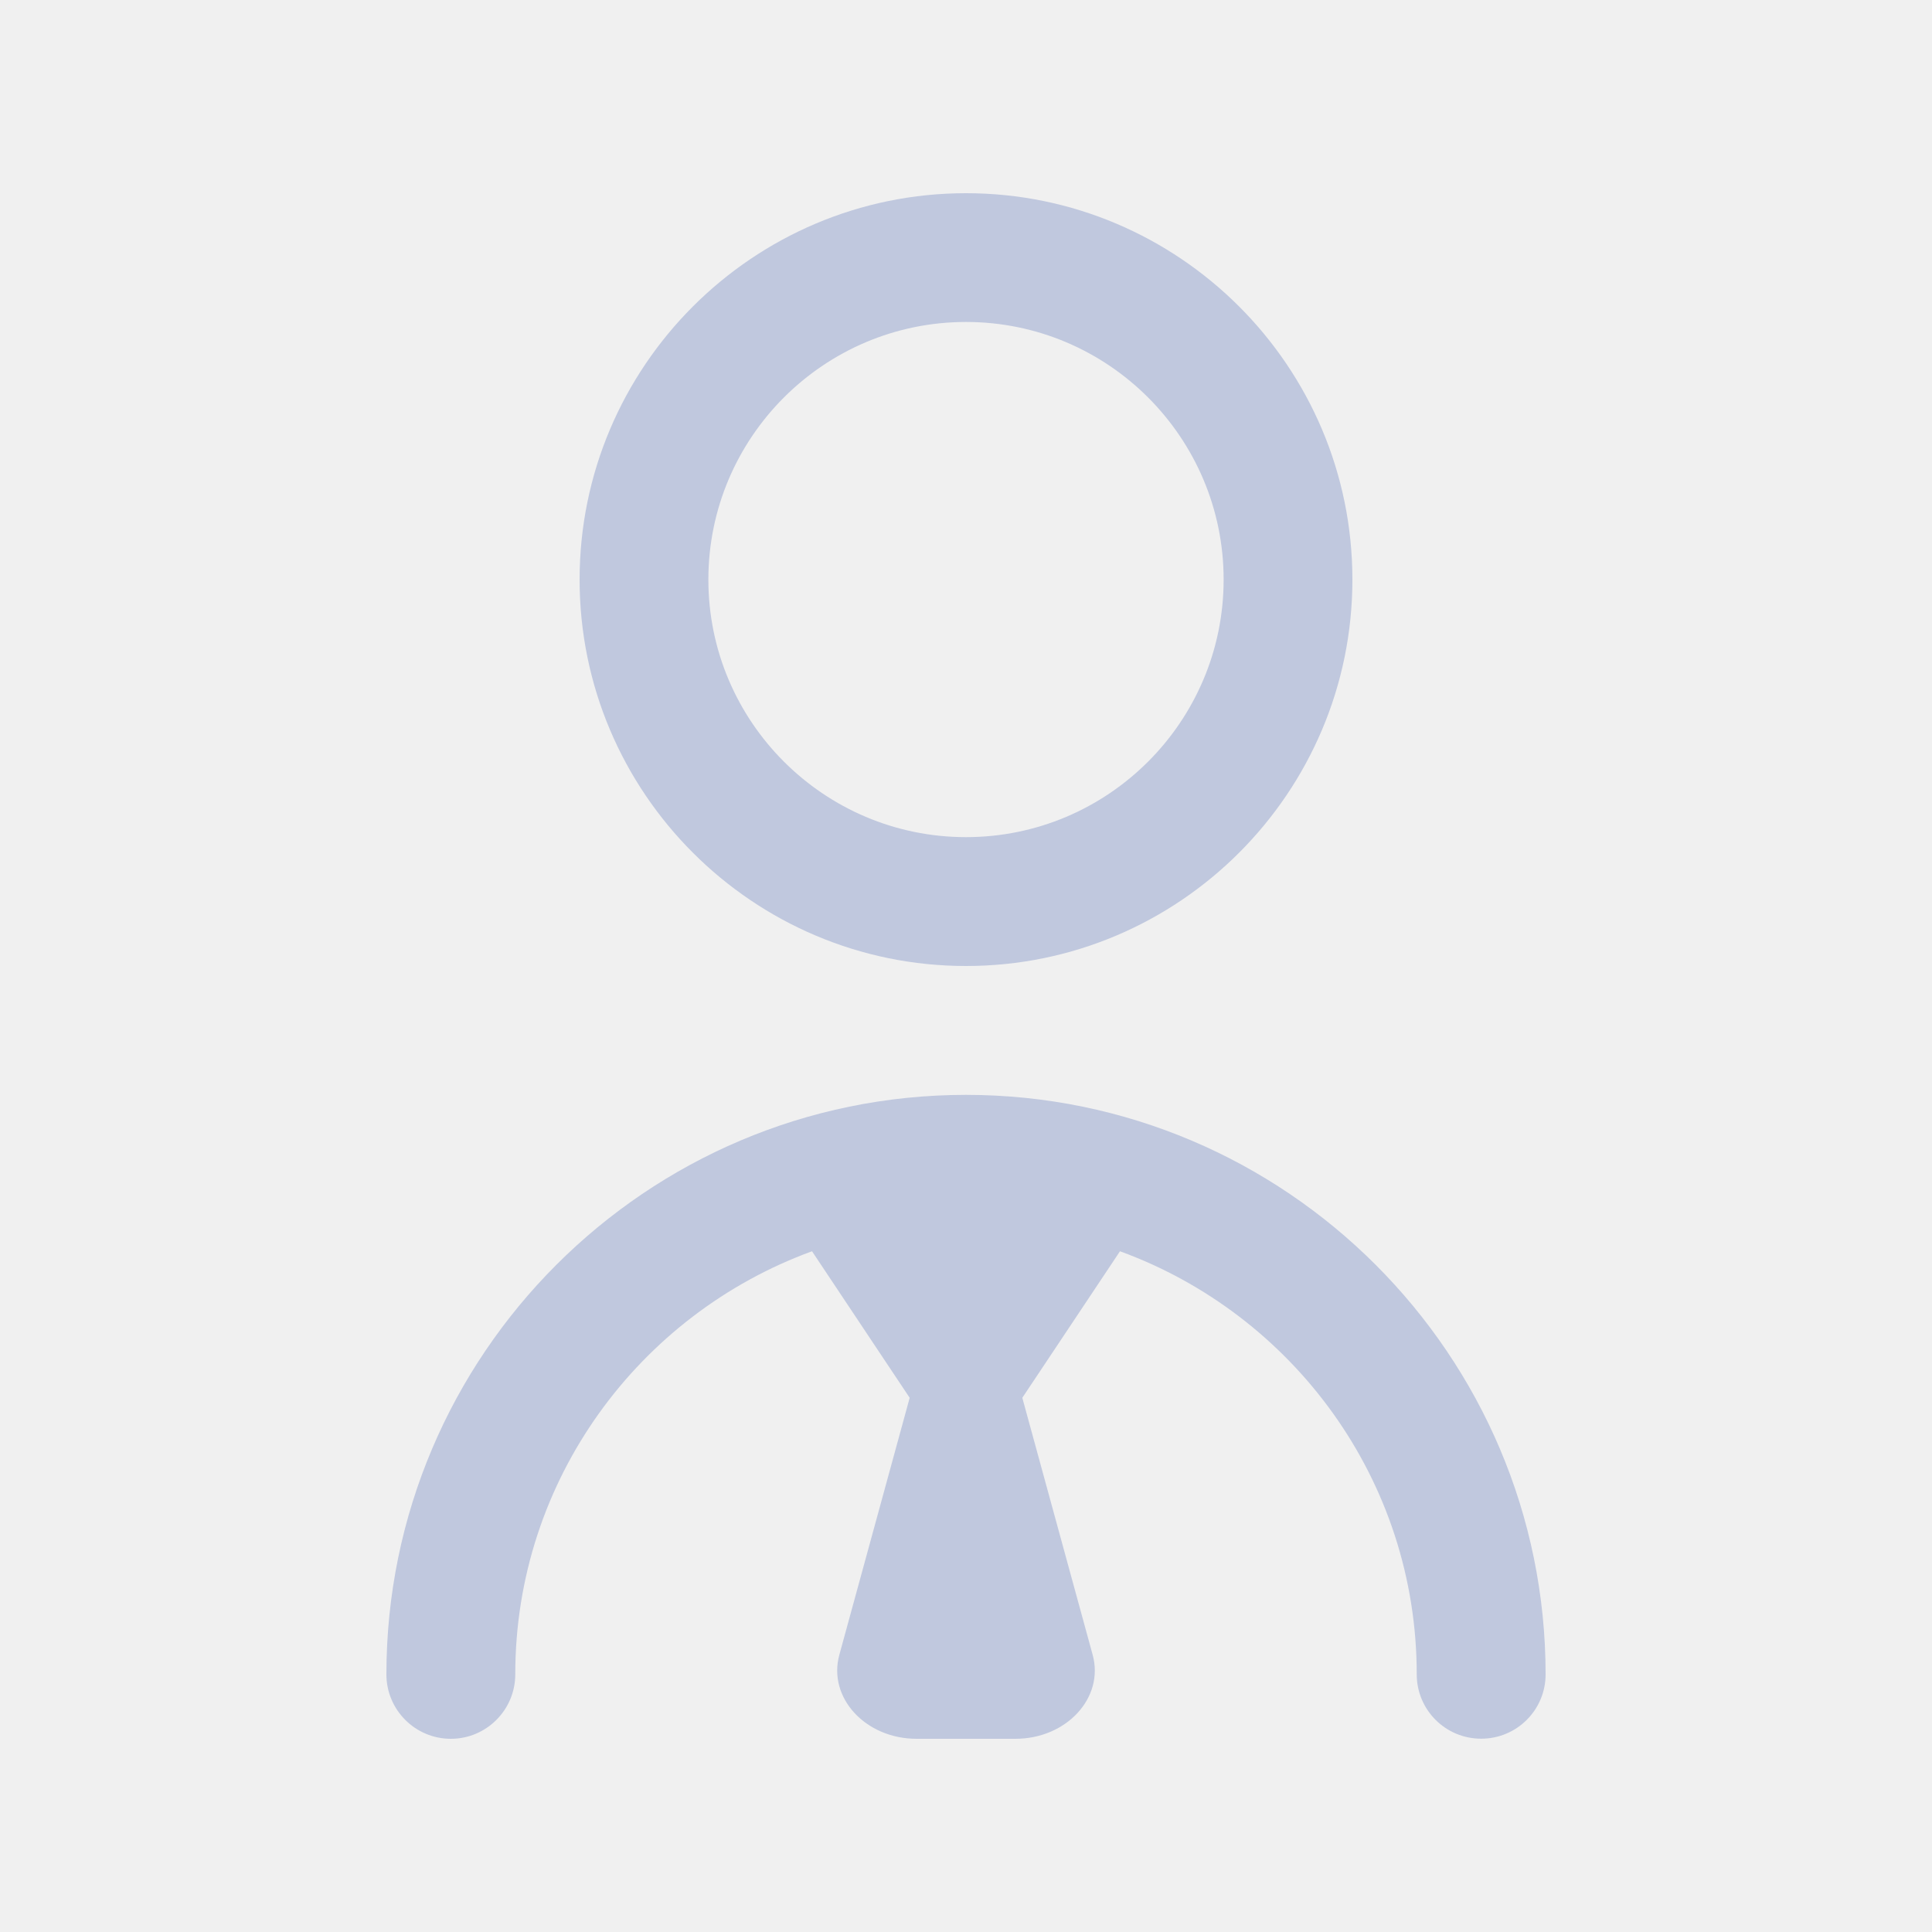
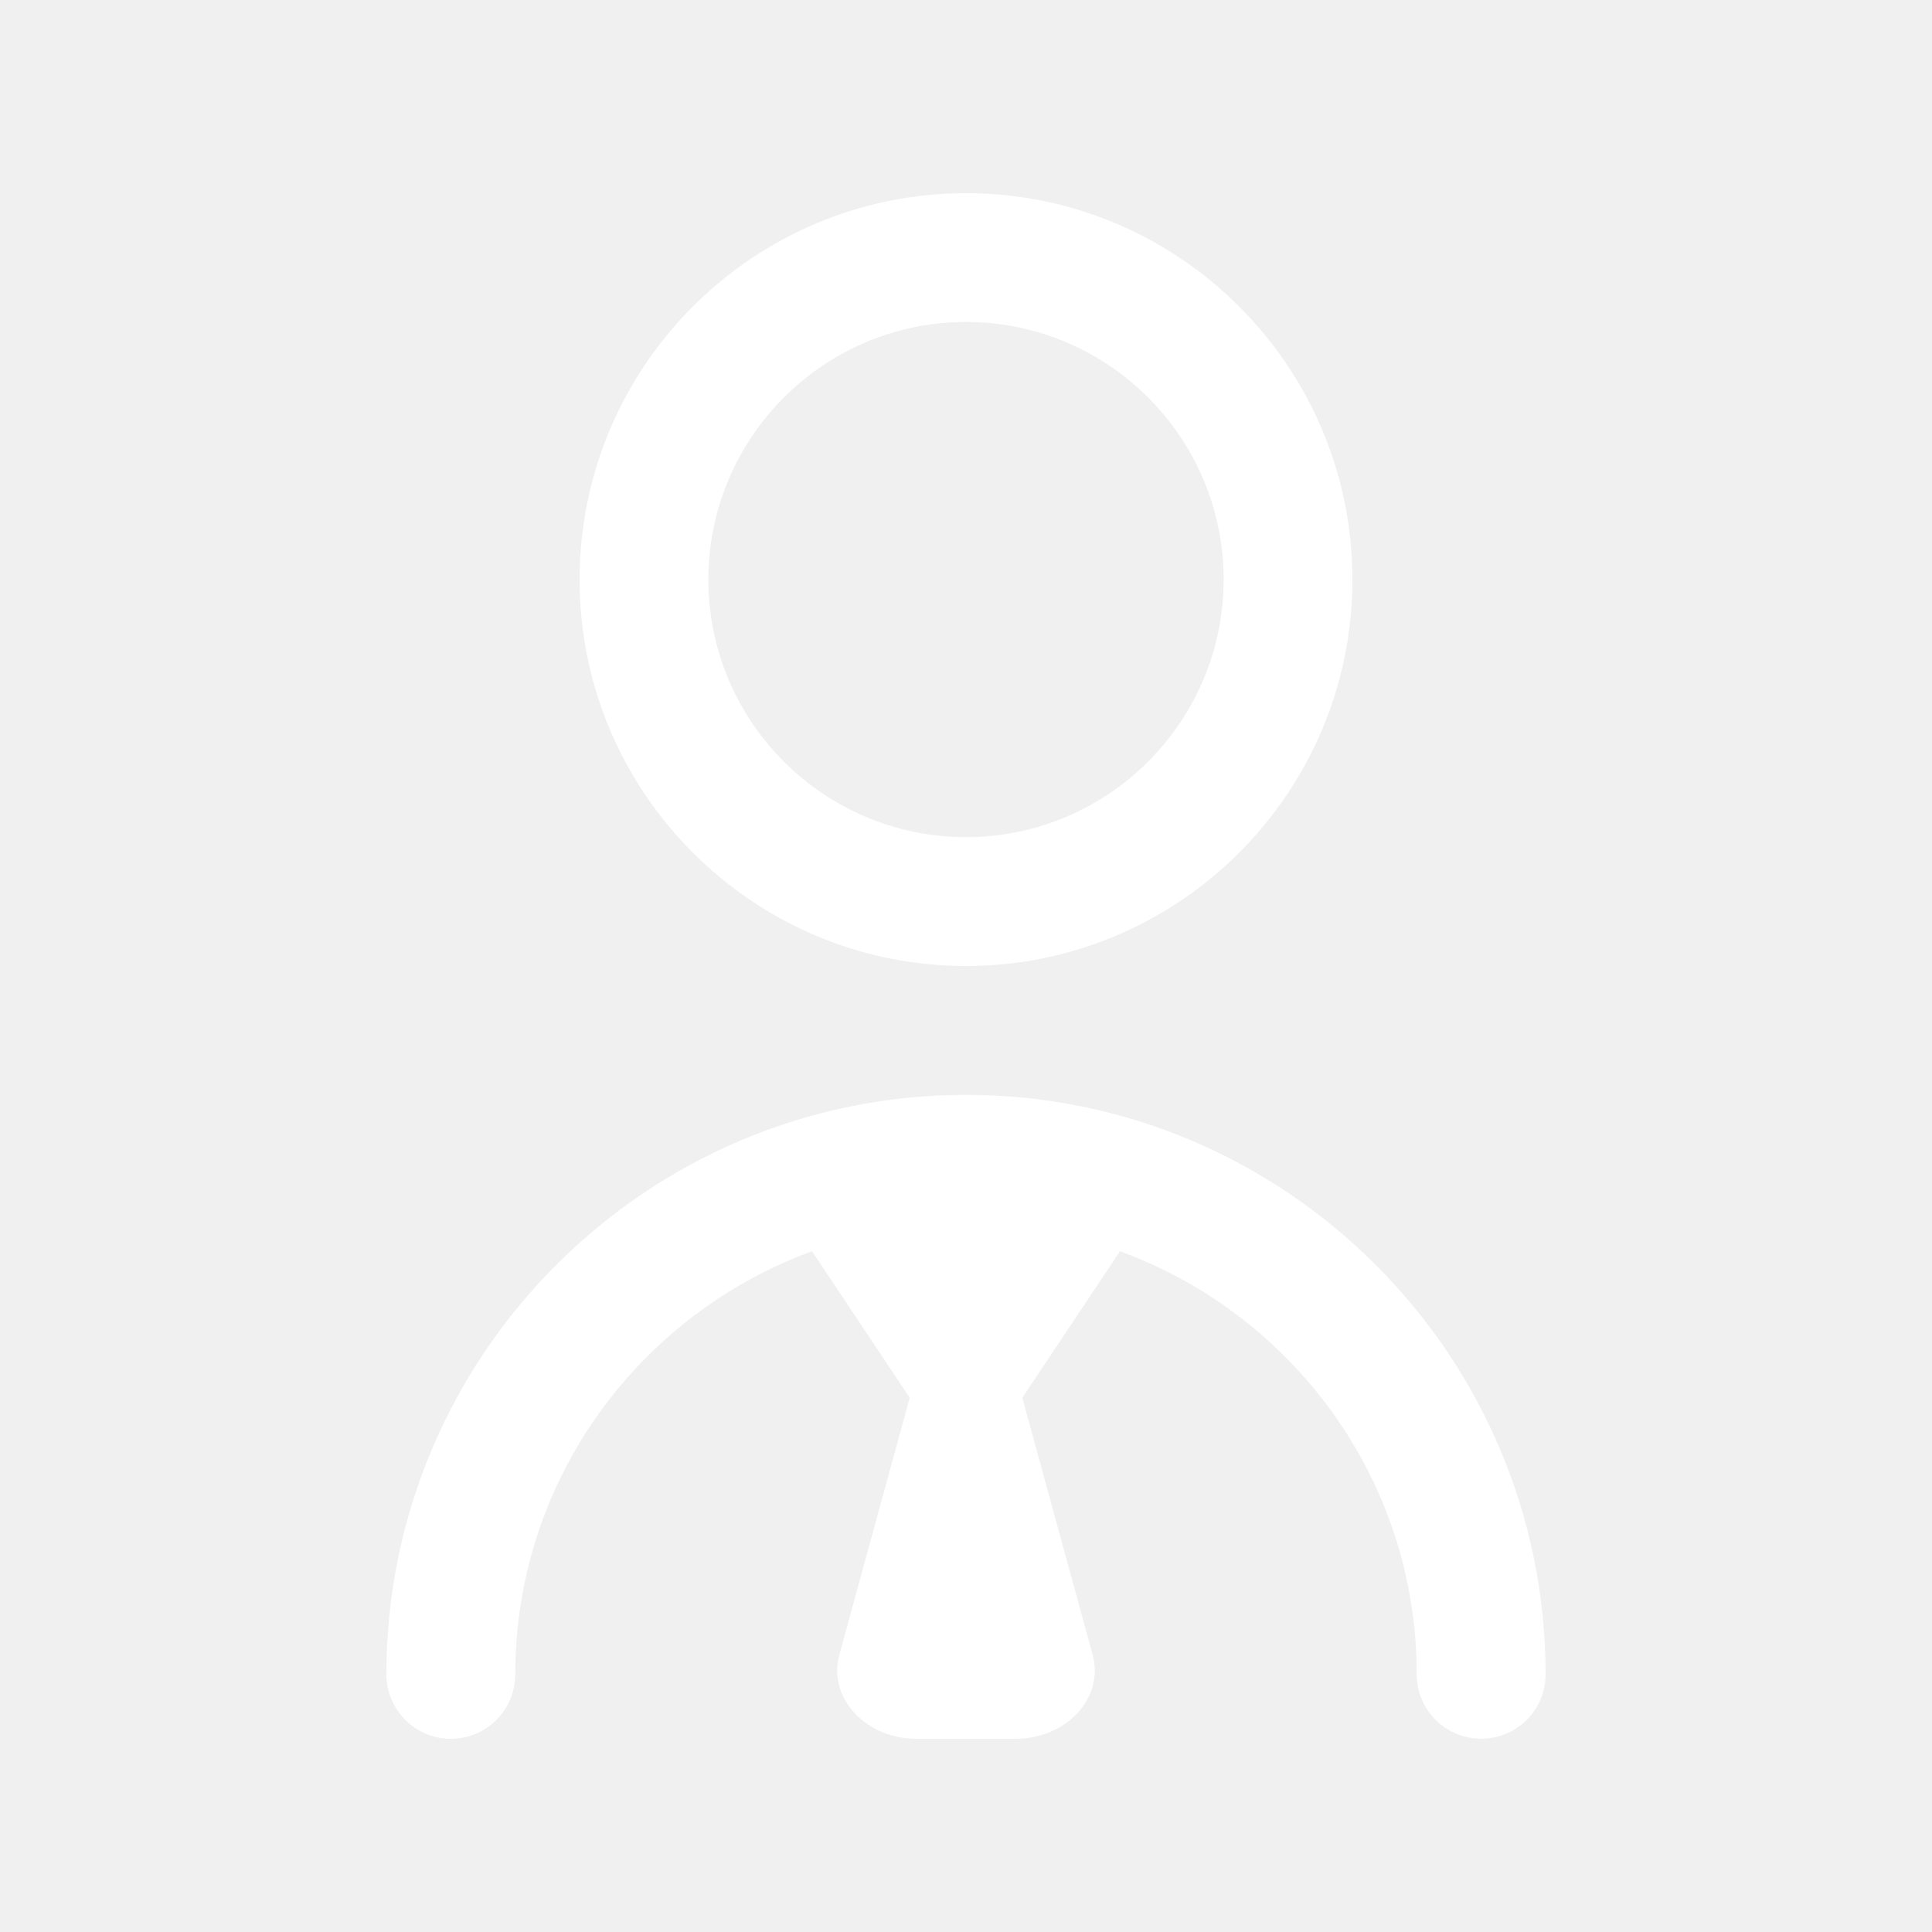
<svg xmlns="http://www.w3.org/2000/svg" width="20" height="20" viewBox="0 0 20 20" fill="none">
-   <path d="M10 10C12.206 10 14 8.206 14 6C14 3.794 12.206 2 10 2C7.794 2 6 3.794 6 6C6 8.206 7.794 10 10 10ZM10 3.333C11.471 3.333 12.667 4.529 12.667 6C12.667 7.47 11.471 8.666 10 8.666C8.529 8.666 7.333 7.47 7.333 6C7.333 4.529 8.529 3.333 10 3.333ZM16 17.333C16 17.701 15.702 17.999 15.333 17.999C14.964 17.999 14.666 17.701 14.666 17.333C14.666 15.32 13.383 13.606 11.594 12.953L10.583 14.47L11.311 17.13C11.433 17.574 11.041 18 10.511 18H9.489C8.959 18 8.567 17.574 8.689 17.13L9.417 14.47L8.406 12.953C6.617 13.606 5.334 15.32 5.334 17.333C5.334 17.701 5.035 18 4.667 18C4.299 18 4 17.701 4 17.333C4 14.025 6.692 11.334 10 11.334C13.308 11.334 16 14.025 16 17.333Z" fill="#C0C8DE" />
+   <path d="M10 10C12.206 10 14 8.206 14 6C14 3.794 12.206 2 10 2C7.794 2 6 3.794 6 6C6 8.206 7.794 10 10 10ZM10 3.333C11.471 3.333 12.667 4.529 12.667 6C12.667 7.47 11.471 8.666 10 8.666C8.529 8.666 7.333 7.47 7.333 6C7.333 4.529 8.529 3.333 10 3.333ZM16 17.333C16 17.701 15.702 17.999 15.333 17.999C14.964 17.999 14.666 17.701 14.666 17.333C14.666 15.32 13.383 13.606 11.594 12.953L10.583 14.47L11.311 17.13C11.433 17.574 11.041 18 10.511 18H9.489C8.959 18 8.567 17.574 8.689 17.13L9.417 14.47L8.406 12.953C6.617 13.606 5.334 15.32 5.334 17.333C5.334 17.701 5.035 18 4.667 18C4.299 18 4 17.701 4 17.333C4 14.025 6.692 11.334 10 11.334C13.308 11.334 16 14.025 16 17.333Z" fill="#FFFFFF" />
</svg>
